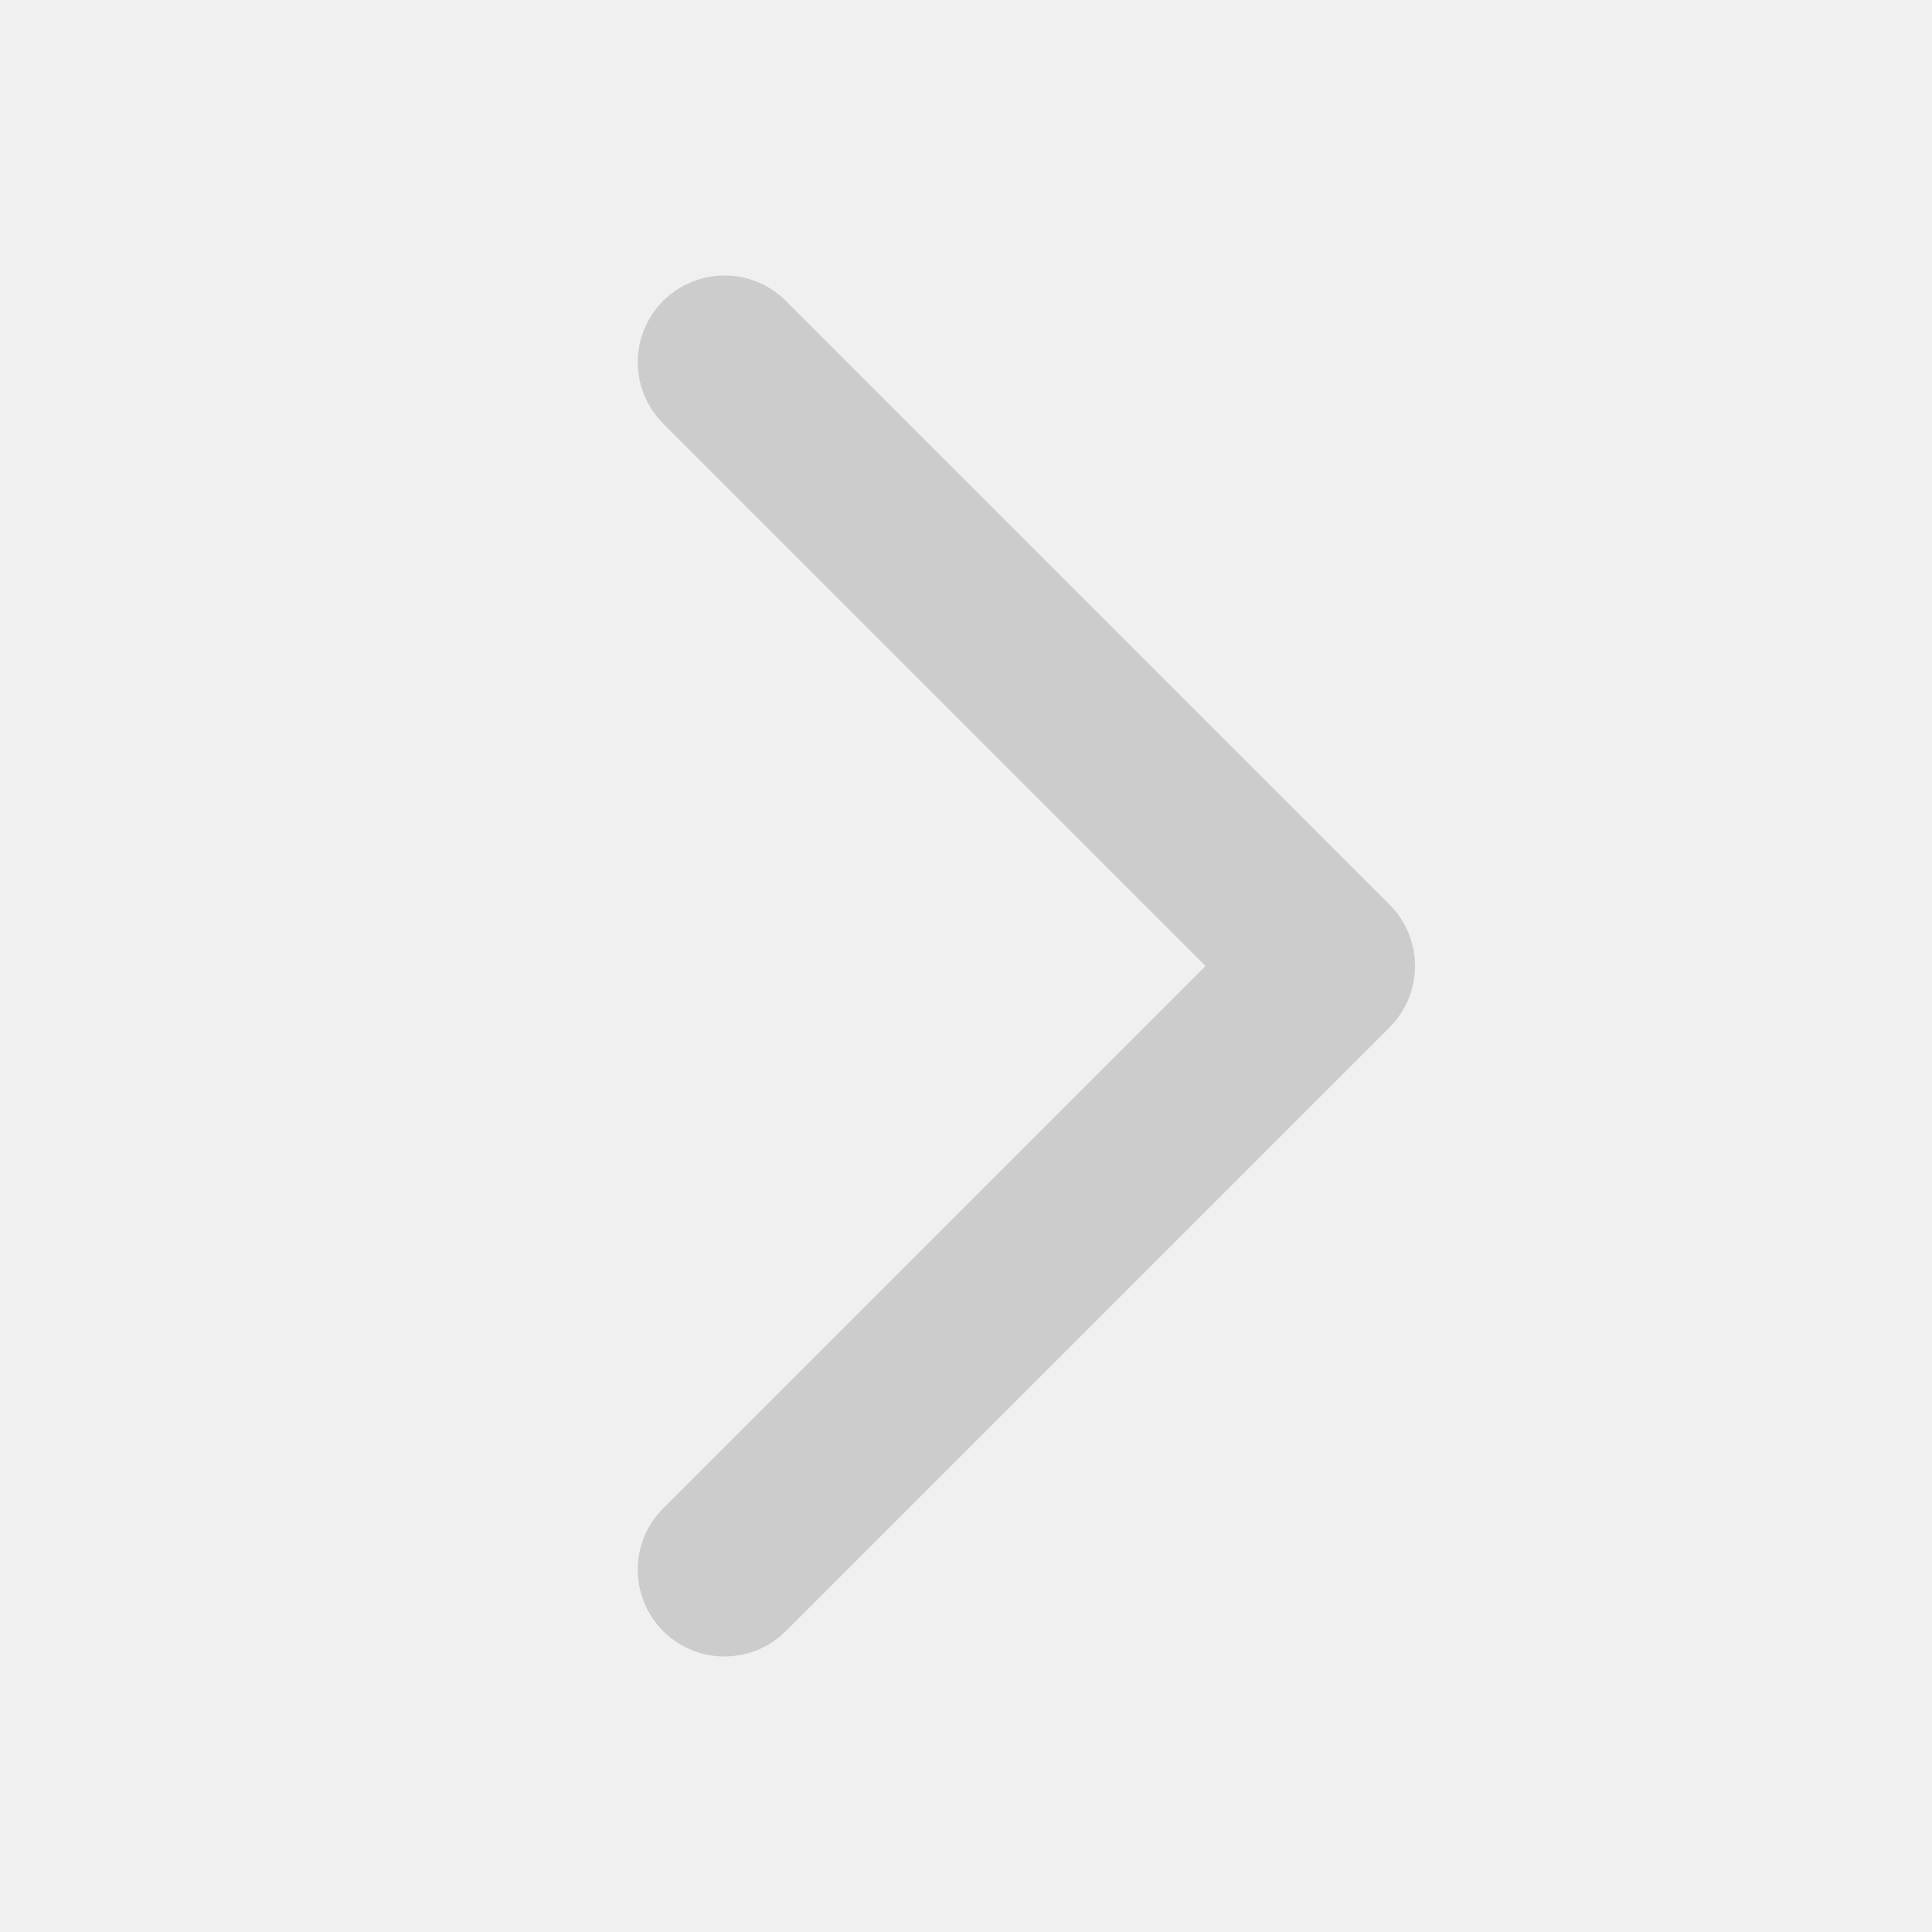
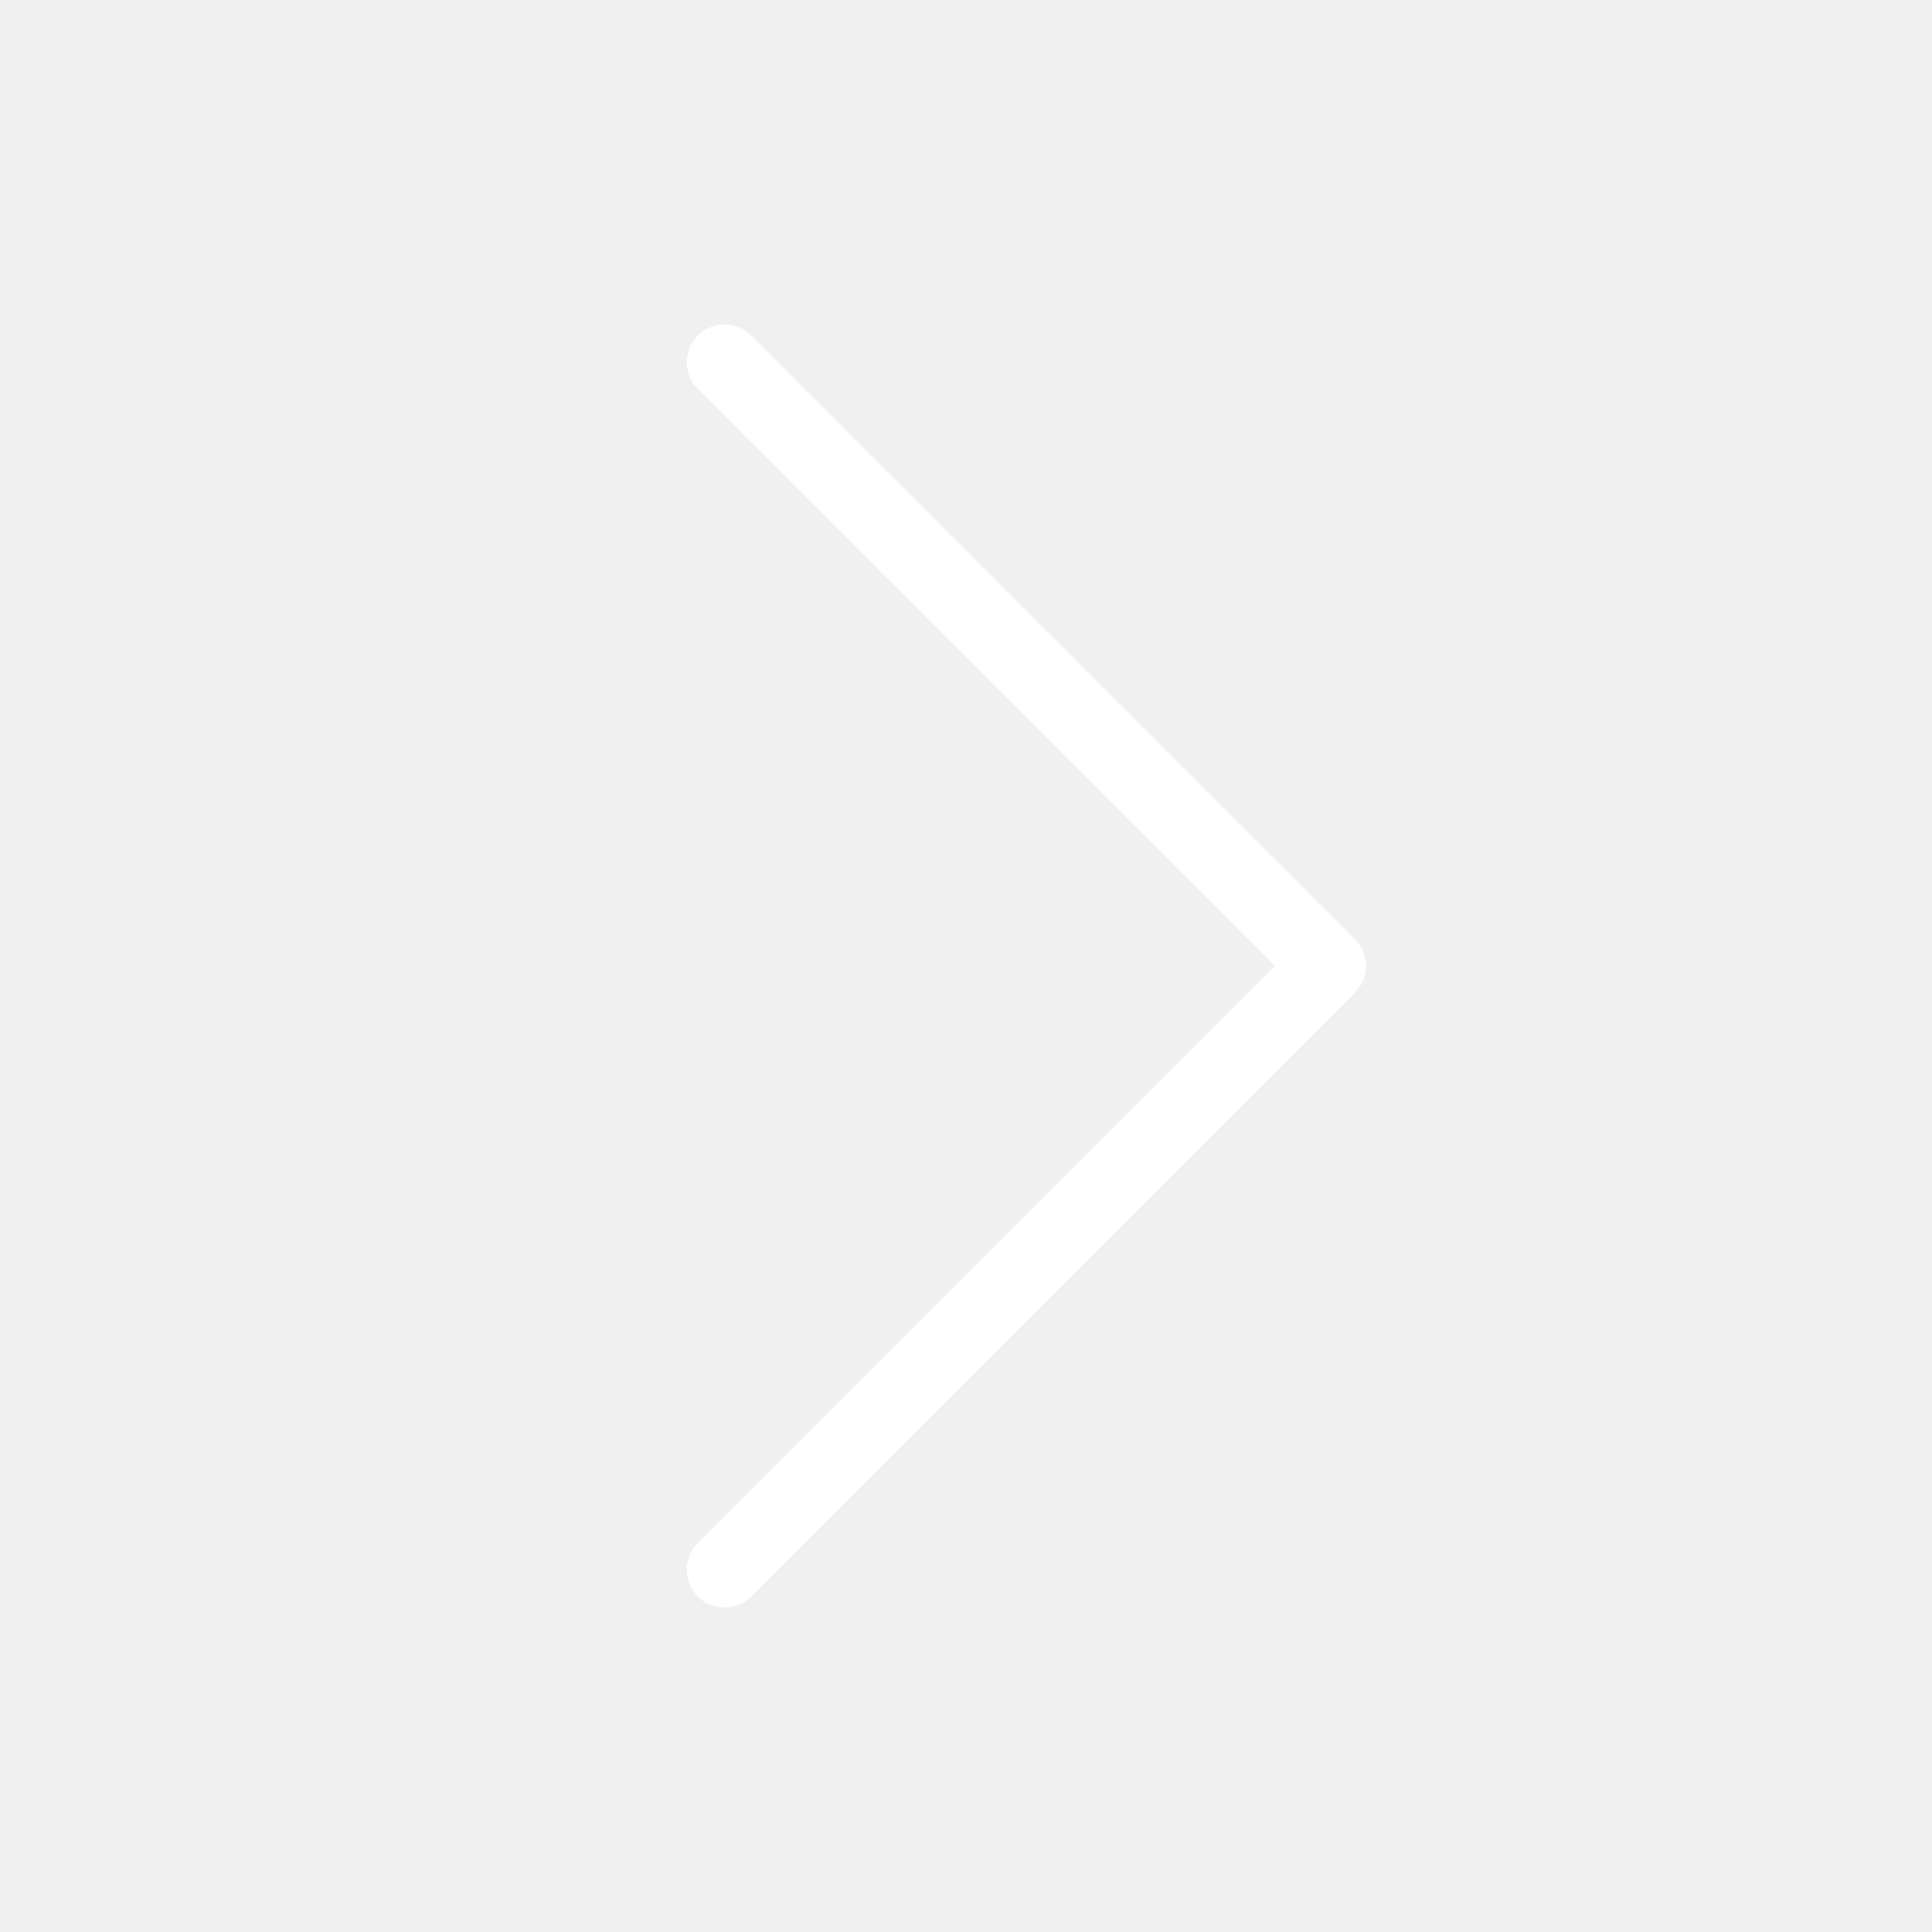
<svg xmlns="http://www.w3.org/2000/svg" fill="#ffffff" width="800px" height="800px" viewBox="0 0 256 256" id="Flat">
-   <path d="M96,212a4,4,0,0,1-2.829-6.828L170.343,128,93.171,50.828a4,4,0,0,1,5.657-5.657l80,80a4,4,0,0,1,0,5.657l-80,80A3.988,3.988,0,0,1,96,212Z" stroke="#cccccc" stroke-width="15" />
+   <path d="M96,212a4,4,0,0,1-2.829-6.828L170.343,128,93.171,50.828a4,4,0,0,1,5.657-5.657l80,80a4,4,0,0,1,0,5.657l-80,80A3.988,3.988,0,0,1,96,212Z" stroke="#ffffff" stroke-width="2" />
</svg>
